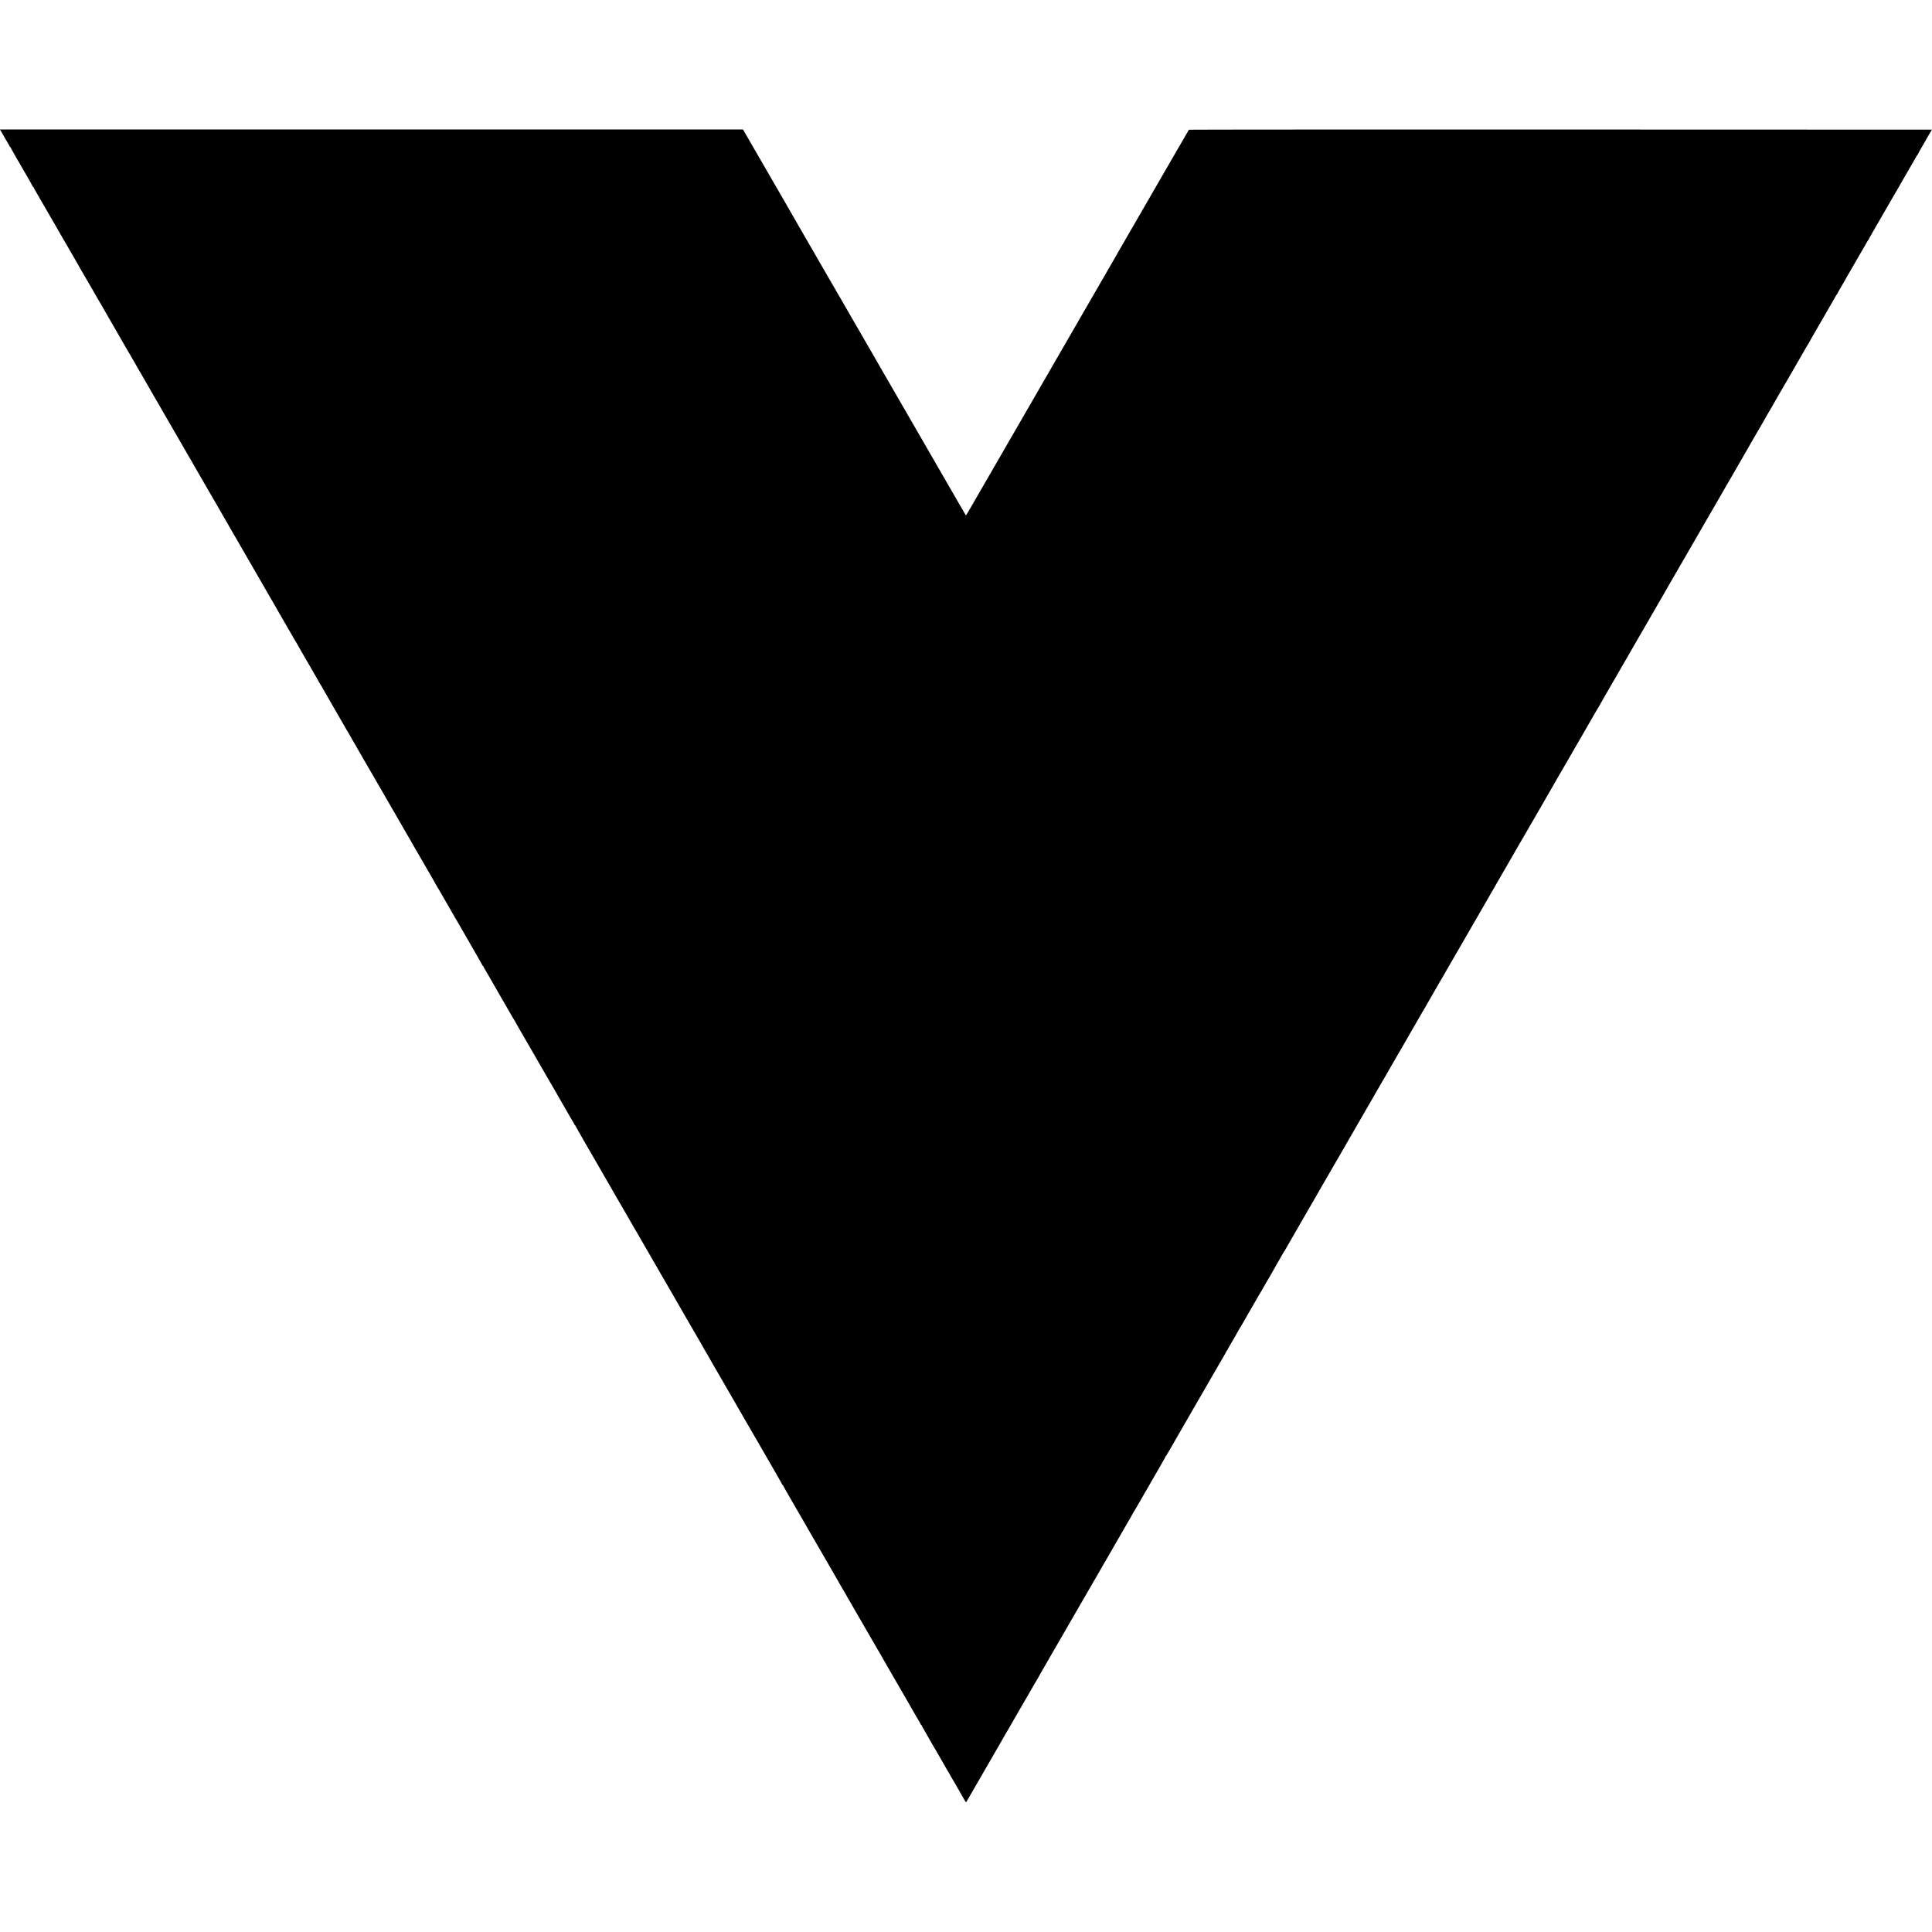
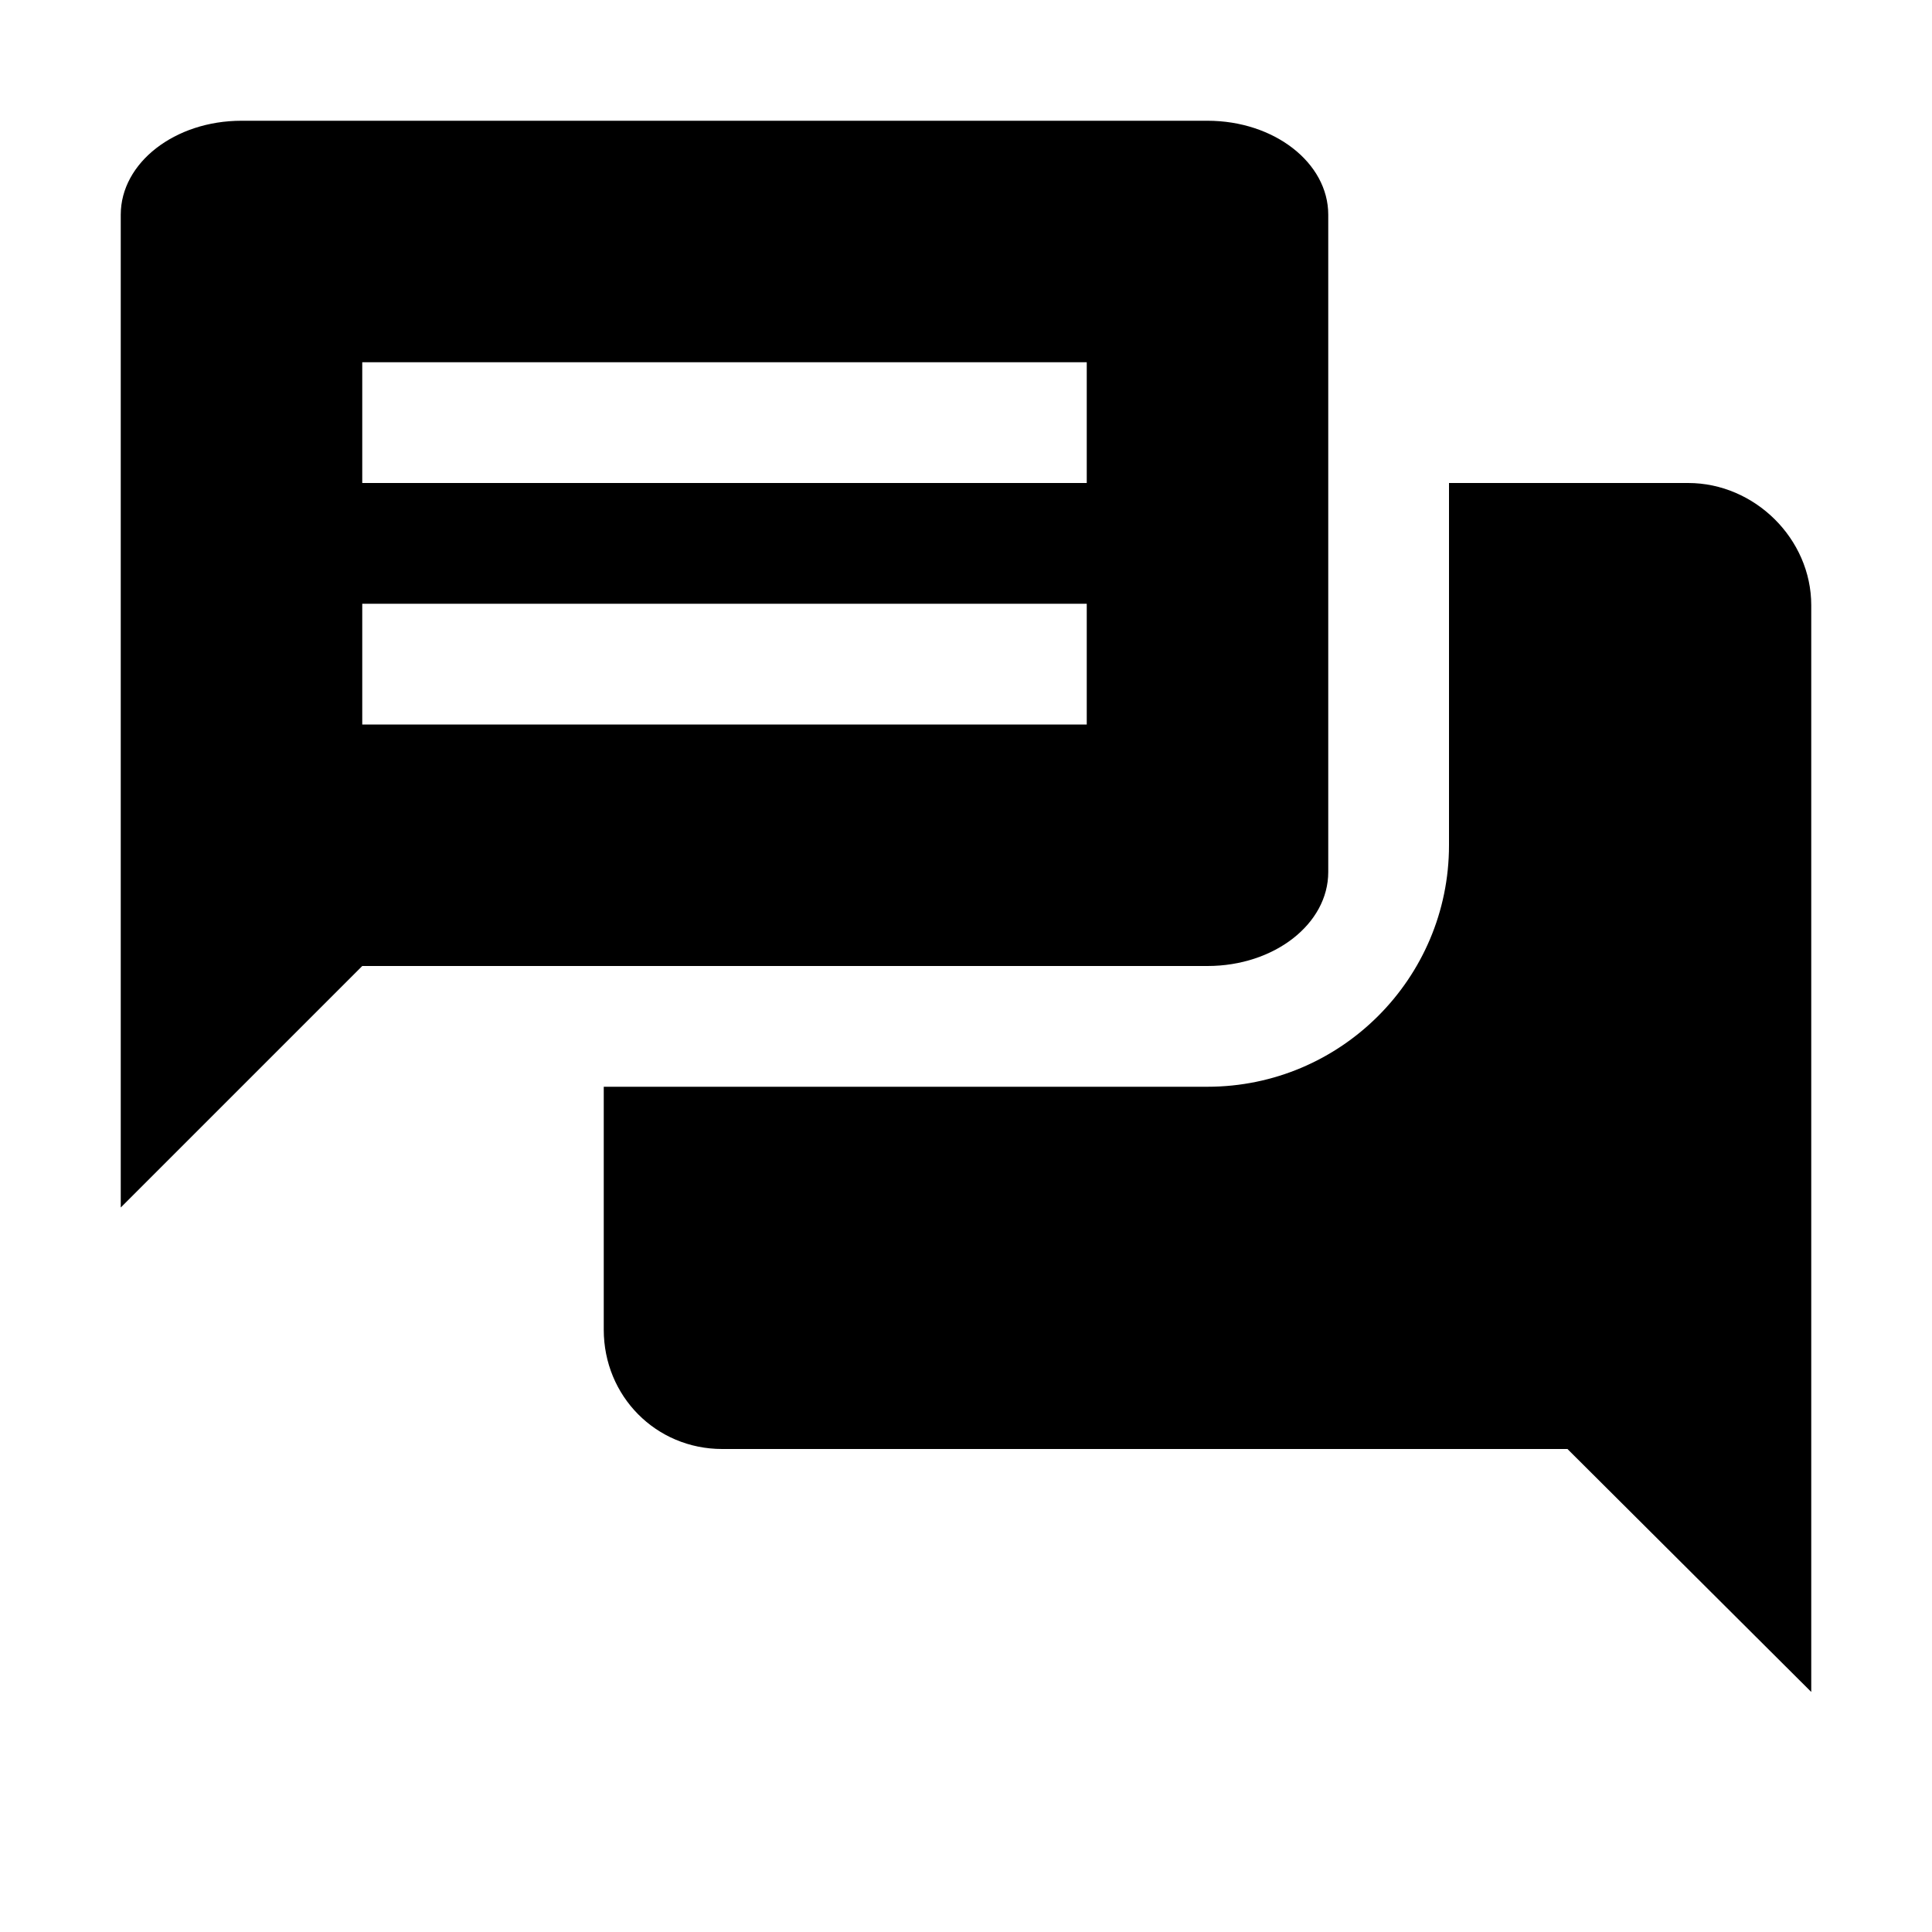
- <svg xmlns="http://www.w3.org/2000/svg" version="1.0" width="16pt" height="16pt" viewBox="0 0 16 16" preserveAspectRatio="xMidYMid meet">
-   <g transform="translate(0,16) scale(0.00032,-0.00032)" fill="#000000" stroke="none">
-     <path d="M18 46618 c45 -75 122 -207 122 -211 0 -2 25 -45 55 -95 30 -50 55 -96 55 -102 0 -5 5 -10 10 -10 6 0 10 -4 10 -9 0 -5 73 -135 161 -288 89 -153 173 -298 187 -323 14 -25 32 -57 41 -72 88 -149 187 -324 189 -335 2 -7 8 -13 13 -13 5 0 9 -4 9 -10 0 -5 46 -89 103 -187 175 -302 490 -846 507 -876 8 -16 20 -36 25 -45 28 -46 290 -498 339 -585 13 -23 74 -129 136 -236 61 -107 123 -215 137 -240 14 -25 29 -50 33 -56 5 -5 23 -37 40 -70 18 -33 38 -67 44 -75 11 -16 21 -33 63 -109 14 -25 29 -50 33 -56 4 -5 21 -35 38 -65 55 -100 261 -455 269 -465 4 -5 14 -21 20 -35 15 -29 41 -75 103 -180 24 -41 52 -88 60 -105 9 -16 57 -100 107 -185 112 -193 362 -626 380 -660 8 -14 23 -38 33 -55 11 -16 23 -37 27 -45 4 -8 26 -46 48 -85 23 -38 53 -90 67 -115 46 -81 64 -113 178 -310 62 -107 121 -210 132 -227 37 -67 56 -99 85 -148 16 -27 32 -57 36 -65 4 -8 15 -27 25 -42 9 -15 53 -89 96 -165 44 -76 177 -307 296 -513 120 -206 268 -463 330 -570 131 -227 117 -203 200 -348 36 -62 73 -125 82 -140 10 -15 21 -34 25 -42 4 -8 20 -37 36 -65 17 -27 38 -65 48 -82 49 -85 64 -111 87 -153 13 -25 28 -49 32 -55 4 -5 78 -134 165 -285 87 -151 166 -288 176 -305 10 -16 26 -43 35 -59 9 -17 125 -217 257 -445 132 -229 253 -441 270 -471 17 -30 45 -79 64 -108 18 -29 33 -54 33 -57 0 -2 20 -37 44 -77 24 -40 123 -212 221 -383 97 -170 190 -330 205 -355 16 -25 39 -65 53 -90 13 -25 81 -144 152 -265 70 -121 137 -238 150 -260 12 -22 37 -65 55 -95 18 -30 43 -73 55 -95 12 -22 48 -85 80 -140 77 -132 163 -280 190 -330 13 -22 71 -123 130 -225 59 -102 116 -199 126 -217 10 -17 29 -50 43 -72 15 -22 26 -43 26 -45 0 -2 27 -50 60 -106 33 -56 60 -103 60 -105 0 -2 55 -98 90 -155 8 -14 182 -316 239 -414 13 -22 45 -79 72 -124 27 -46 49 -86 49 -89 0 -2 14 -24 30 -48 16 -24 30 -46 30 -49 0 -5 74 -135 100 -176 5 -8 24 -42 43 -75 50 -88 58 -101 262 -455 104 -179 199 -345 213 -370 14 -25 28 -49 32 -55 4 -5 17 -26 28 -45 10 -19 62 -109 114 -200 114 -197 133 -230 170 -295 16 -27 33 -57 38 -65 17 -28 96 -165 103 -180 4 -8 16 -28 26 -45 10 -16 77 -131 148 -255 72 -124 181 -313 243 -420 62 -107 121 -209 131 -227 35 -62 323 -560 392 -678 38 -66 83 -145 100 -175 16 -30 33 -59 37 -65 4 -5 17 -27 29 -47 34 -61 56 -100 90 -156 17 -29 31 -55 31 -57 0 -2 17 -32 39 -67 21 -35 134 -229 251 -433 117 -203 235 -407 261 -451 27 -45 49 -85 49 -88 0 -4 8 -19 19 -34 15 -21 200 -341 309 -533 10 -19 33 -58 51 -87 17 -29 31 -54 31 -56 0 -2 25 -44 55 -94 30 -50 55 -95 55 -98 0 -4 6 -15 14 -23 7 -9 27 -41 43 -71 17 -30 170 -297 342 -594 171 -296 311 -542 311 -547 0 -5 5 -9 10 -9 6 0 10 -4 10 -10 0 -5 22 -47 49 -92 27 -46 58 -99 68 -118 24 -43 81 -140 93 -160 5 -8 66 -114 135 -235 69 -121 130 -227 135 -235 12 -21 259 -447 283 -490 10 -19 28 -47 38 -62 11 -14 19 -29 19 -32 0 -3 37 -69 83 -148 99 -170 305 -526 337 -583 13 -22 31 -53 41 -70 11 -16 22 -37 26 -45 7 -14 82 -146 103 -180 14 -24 181 -311 205 -355 13 -22 46 -80 75 -130 29 -49 64 -110 78 -135 14 -25 51 -88 82 -140 31 -52 59 -102 63 -110 4 -8 18 -33 31 -55 205 -353 284 -489 309 -535 17 -30 45 -78 62 -106 18 -28 36 -60 39 -72 4 -12 12 -22 17 -22 5 0 9 -4 9 -10 0 -5 109 -197 241 -427 133 -230 250 -431 259 -448 51 -90 222 -385 280 -485 37 -63 78 -135 92 -160 14 -25 67 -117 118 -205 51 -88 101 -175 111 -193 34 -58 55 -95 149 -257 51 -88 101 -173 110 -190 9 -16 76 -131 147 -255 72 -124 140 -241 151 -260 61 -108 281 -489 355 -615 38 -66 77 -133 87 -150 35 -63 91 -161 100 -175 14 -23 99 -169 128 -220 54 -97 135 -235 142 -245 4 -5 20 -32 35 -60 26 -48 238 -416 276 -480 10 -16 26 -46 37 -65 30 -53 382 -661 403 -695 10 -16 22 -37 26 -45 4 -8 26 -48 50 -88 24 -41 43 -75 43 -77 0 -2 22 -40 50 -85 27 -45 50 -84 50 -86 0 -3 38 -69 83 -147 84 -142 302 -520 340 -587 10 -19 34 -60 52 -90 18 -30 44 -75 57 -100 14 -25 45 -79 70 -120 25 -41 56 -96 70 -121 14 -25 77 -133 138 -240 62 -107 122 -210 132 -229 25 -43 310 -535 337 -581 11 -19 26 -45 34 -59 17 -32 238 -414 266 -460 11 -19 24 -41 28 -49 3 -7 75 -133 160 -278 84 -146 153 -269 153 -274 0 -5 5 -9 10 -9 6 0 10 -4 10 -10 0 -5 82 -150 181 -322 182 -314 201 -346 240 -415 12 -21 80 -139 152 -263 71 -124 141 -245 155 -270 14 -25 28 -49 32 -55 6 -8 145 -248 220 -380 37 -66 209 -362 229 -395 11 -19 24 -42 28 -49 4 -8 67 -118 140 -243 73 -125 133 -230 133 -233 0 -2 15 -28 33 -57 19 -29 47 -78 64 -108 17 -30 53 -93 79 -139 53 -90 82 -141 157 -272 82 -142 115 -199 381 -659 142 -245 268 -463 281 -485 12 -22 71 -125 132 -230 60 -104 172 -298 248 -430 76 -132 146 -253 156 -270 11 -16 22 -36 26 -44 3 -8 30 -54 60 -103 29 -49 53 -91 53 -93 0 -3 18 -34 40 -70 22 -36 40 -67 40 -69 0 -2 37 -66 81 -142 45 -77 98 -168 119 -204 20 -36 47 -81 58 -100 12 -19 27 -47 33 -62 6 -16 15 -28 20 -28 5 0 9 -4 9 -9 0 -6 63 -118 140 -251 77 -133 140 -243 140 -245 0 -2 18 -33 41 -70 22 -37 49 -83 60 -101 10 -19 29 -51 40 -71 25 -45 109 -189 126 -218 7 -11 17 -29 22 -40 6 -11 22 -38 35 -60 14 -22 37 -62 52 -90 14 -27 35 -62 45 -77 11 -14 19 -29 19 -32 0 -3 18 -35 40 -71 22 -36 40 -67 40 -69 0 -2 19 -35 42 -72 23 -38 55 -94 72 -124 26 -47 139 -244 171 -298 6 -9 21 -36 34 -60 28 -48 37 -51 51 -19 6 12 19 36 29 52 10 17 27 46 38 65 11 19 104 181 208 360 103 179 199 345 213 370 14 25 42 74 64 109 21 34 38 65 38 67 0 2 18 33 40 69 22 36 40 67 40 69 0 3 177 310 199 346 16 26 136 234 140 244 2 5 25 44 52 88 27 44 49 81 49 84 0 2 18 34 40 70 22 36 40 67 40 69 0 2 20 36 43 77 35 58 169 289 297 513 9 17 50 86 90 155 40 69 86 150 103 180 16 30 35 62 41 70 6 8 16 24 22 35 35 64 72 129 167 293 59 100 116 199 127 220 11 20 30 53 41 72 43 72 1070 1850 1121 1940 14 25 65 113 113 195 48 83 96 166 107 185 10 19 28 50 38 68 11 18 73 124 137 235 64 111 175 303 246 427 71 124 173 299 225 390 52 91 116 202 143 248 27 45 49 85 49 89 0 4 6 14 14 22 7 9 28 43 46 76 26 47 251 436 378 655 11 19 29 51 40 70 11 19 101 176 201 348 99 172 181 317 181 323 0 5 5 9 10 9 6 0 10 5 10 11 0 6 8 23 18 37 11 15 32 52 49 82 16 30 130 228 253 440 122 212 234 405 248 430 13 25 39 70 57 100 39 65 69 117 130 225 25 44 50 87 55 95 12 19 78 134 220 380 61 107 129 224 150 260 161 277 222 382 246 425 15 28 47 83 71 123 24 41 43 78 43 83 0 5 4 9 8 9 4 0 13 12 19 28 7 15 23 45 36 67 66 110 277 478 277 483 0 3 6 13 14 21 7 9 27 41 43 71 17 30 45 80 63 110 34 57 375 649 394 685 6 11 16 27 22 35 6 8 26 42 44 75 18 33 41 74 51 90 10 17 24 41 32 55 54 97 72 128 88 152 11 14 19 28 19 30 0 3 79 141 175 308 96 167 175 305 175 308 0 3 6 13 14 21 7 9 26 39 41 66 33 60 276 483 338 587 24 40 46 80 50 88 4 8 13 24 20 35 14 23 95 163 125 215 11 19 52 91 92 160 40 69 80 139 90 155 9 17 103 179 207 360 105 182 200 346 211 365 103 181 463 802 489 845 7 11 15 27 19 35 4 8 29 51 55 95 64 110 828 1433 848 1470 9 17 24 41 33 55 9 14 29 48 45 77 15 28 52 93 82 145 30 51 62 107 71 123 17 30 231 398 400 690 51 88 103 179 115 202 12 23 26 48 32 55 6 7 24 38 40 68 17 30 61 107 98 170 37 63 84 144 103 180 19 36 41 72 48 81 8 8 14 18 14 21 0 4 27 51 59 106 32 55 72 124 89 154 16 29 71 125 122 213 51 88 104 180 118 205 13 25 28 50 32 55 4 6 17 26 28 45 11 19 45 80 77 135 31 55 66 116 77 135 11 19 88 152 171 295 401 694 620 1072 650 1125 11 19 87 152 170 295 83 143 158 273 166 288 9 16 21 36 26 45 6 9 31 52 55 96 25 43 54 94 66 115 11 20 95 164 186 321 91 157 173 299 182 315 9 17 26 46 37 65 12 19 66 114 121 210 56 96 108 186 117 200 8 14 24 40 34 59 24 45 383 664 412 713 5 9 17 29 26 45 15 28 120 210 241 419 36 61 68 117 72 125 4 8 12 23 19 34 35 57 245 420 262 453 11 20 35 61 53 90 17 29 32 54 32 56 0 3 28 51 62 108 33 57 70 119 80 138 10 19 23 42 28 50 5 8 32 53 59 100 27 47 149 258 271 470 122 212 234 405 248 430 30 53 62 108 80 135 6 11 15 27 19 35 4 8 85 150 181 315 96 165 187 323 202 350 31 56 116 202 130 225 5 8 25 42 43 75 19 33 92 159 162 280 149 257 157 271 202 350 19 33 38 67 43 75 9 14 228 392 275 475 12 22 55 96 95 165 40 69 80 139 90 155 24 42 202 350 221 383 9 15 27 47 41 72 14 25 75 131 136 236 61 106 121 210 134 232 99 172 271 470 279 482 5 8 23 40 40 70 18 30 81 141 142 245 60 105 121 210 135 235 14 25 71 124 127 220 56 96 143 247 194 335 51 88 96 167 102 175 14 24 180 311 204 355 23 43 340 590 356 615 5 8 50 87 101 175 171 301 517 898 582 1008 25 43 46 81 46 83 0 2 12 23 27 47 14 23 40 67 56 97 16 30 35 62 42 70 7 8 15 22 18 30 4 8 20 38 37 65 16 28 33 57 37 65 6 12 111 196 143 250 5 8 55 95 112 193 57 98 113 195 126 215 12 20 27 46 32 57 6 11 14 27 20 35 5 8 76 130 156 270 80 140 165 287 187 325 23 39 52 90 66 115 13 25 30 52 37 61 8 8 14 18 14 21 0 4 41 77 92 165 50 87 175 302 276 478 101 176 208 360 236 408 28 49 67 117 86 152 19 35 41 70 48 77 6 6 12 15 12 19 0 7 124 224 167 291 12 21 23 40 23 42 0 2 21 40 46 83 26 43 55 92 64 109 54 95 327 568 354 614 19 30 45 75 59 100 71 128 82 145 89 148 4 2 8 8 8 13 0 5 42 82 94 172 311 538 496 858 518 897 14 25 40 70 58 100 18 30 42 71 53 90 10 19 79 139 152 265 73 127 142 246 153 265 10 19 43 76 72 125 29 50 63 108 75 130 65 116 80 140 87 143 4 2 8 8 8 12 0 8 114 212 140 250 6 8 14 24 20 35 5 11 54 97 108 190 l100 170 -9611 3 c-5286 1 -9614 -1 -9618 -5 -5 -6 -419 -719 -619 -1068 -89 -155 -267 -463 -323 -560 -38 -66 -81 -140 -95 -165 -31 -56 -263 -457 -526 -910 -110 -190 -224 -388 -254 -440 -29 -52 -61 -109 -71 -125 -23 -39 -243 -420 -268 -465 -11 -19 -204 -352 -428 -740 -224 -388 -477 -826 -563 -975 -85 -148 -185 -322 -222 -385 -37 -63 -120 -207 -185 -320 -65 -113 -177 -306 -248 -430 -72 -124 -172 -297 -222 -385 -51 -88 -142 -245 -202 -350 -131 -226 -247 -427 -408 -705 -65 -113 -249 -432 -410 -710 -160 -278 -388 -673 -506 -877 -118 -205 -216 -373 -219 -373 -3 0 -52 82 -109 183 -58 100 -144 250 -192 332 -95 164 -402 696 -647 1120 -85 149 -228 396 -317 550 -212 365 -982 1700 -1008 1745 -10 19 -43 76 -72 125 -29 50 -64 110 -77 135 -14 25 -63 110 -110 190 -47 80 -96 165 -110 190 -14 25 -99 171 -188 325 -89 154 -174 300 -188 325 -13 25 -64 113 -112 195 -48 83 -140 242 -205 355 -65 113 -183 317 -263 454 -79 137 -152 264 -163 282 -50 89 -335 583 -354 614 -12 19 -34 58 -50 85 -15 28 -129 226 -253 440 -124 215 -235 408 -247 430 -12 22 -69 121 -127 220 -58 99 -226 389 -373 645 -148 256 -324 561 -392 678 -67 117 -134 232 -147 255 -13 23 -33 59 -46 80 l-22 37 -9615 0 -9615 0 20 -32z" />
+ <svg xmlns="http://www.w3.org/2000/svg" version="1.1" id="Camada_1" x="0px" y="0px" width="16px" height="16px" viewBox="0 0 16 16" enable-background="new 0 0 16 16" xml:space="preserve">
+   <rect fill="none" width="16" height="16" />
+   <g>
+     <path d="M13.981,4H12v3c0,1.103-0.897,2-2,2H5v2.012C5,11.562,5.432,12,5.981,12h7L15,14.012v-9C15,4.462,14.531,4,13.981,4z" />
  </g>
+   <path d="M10,1H2C1.448,1,1,1.348,1,1.778V6v1.222V10l2-2h7c0.552,0,1-0.348,1-0.778V1.778C11,1.348,10.552,1,10,1z M9,6H3V5h6V6z   M9,4H3V3h6V4z" />
</svg>
